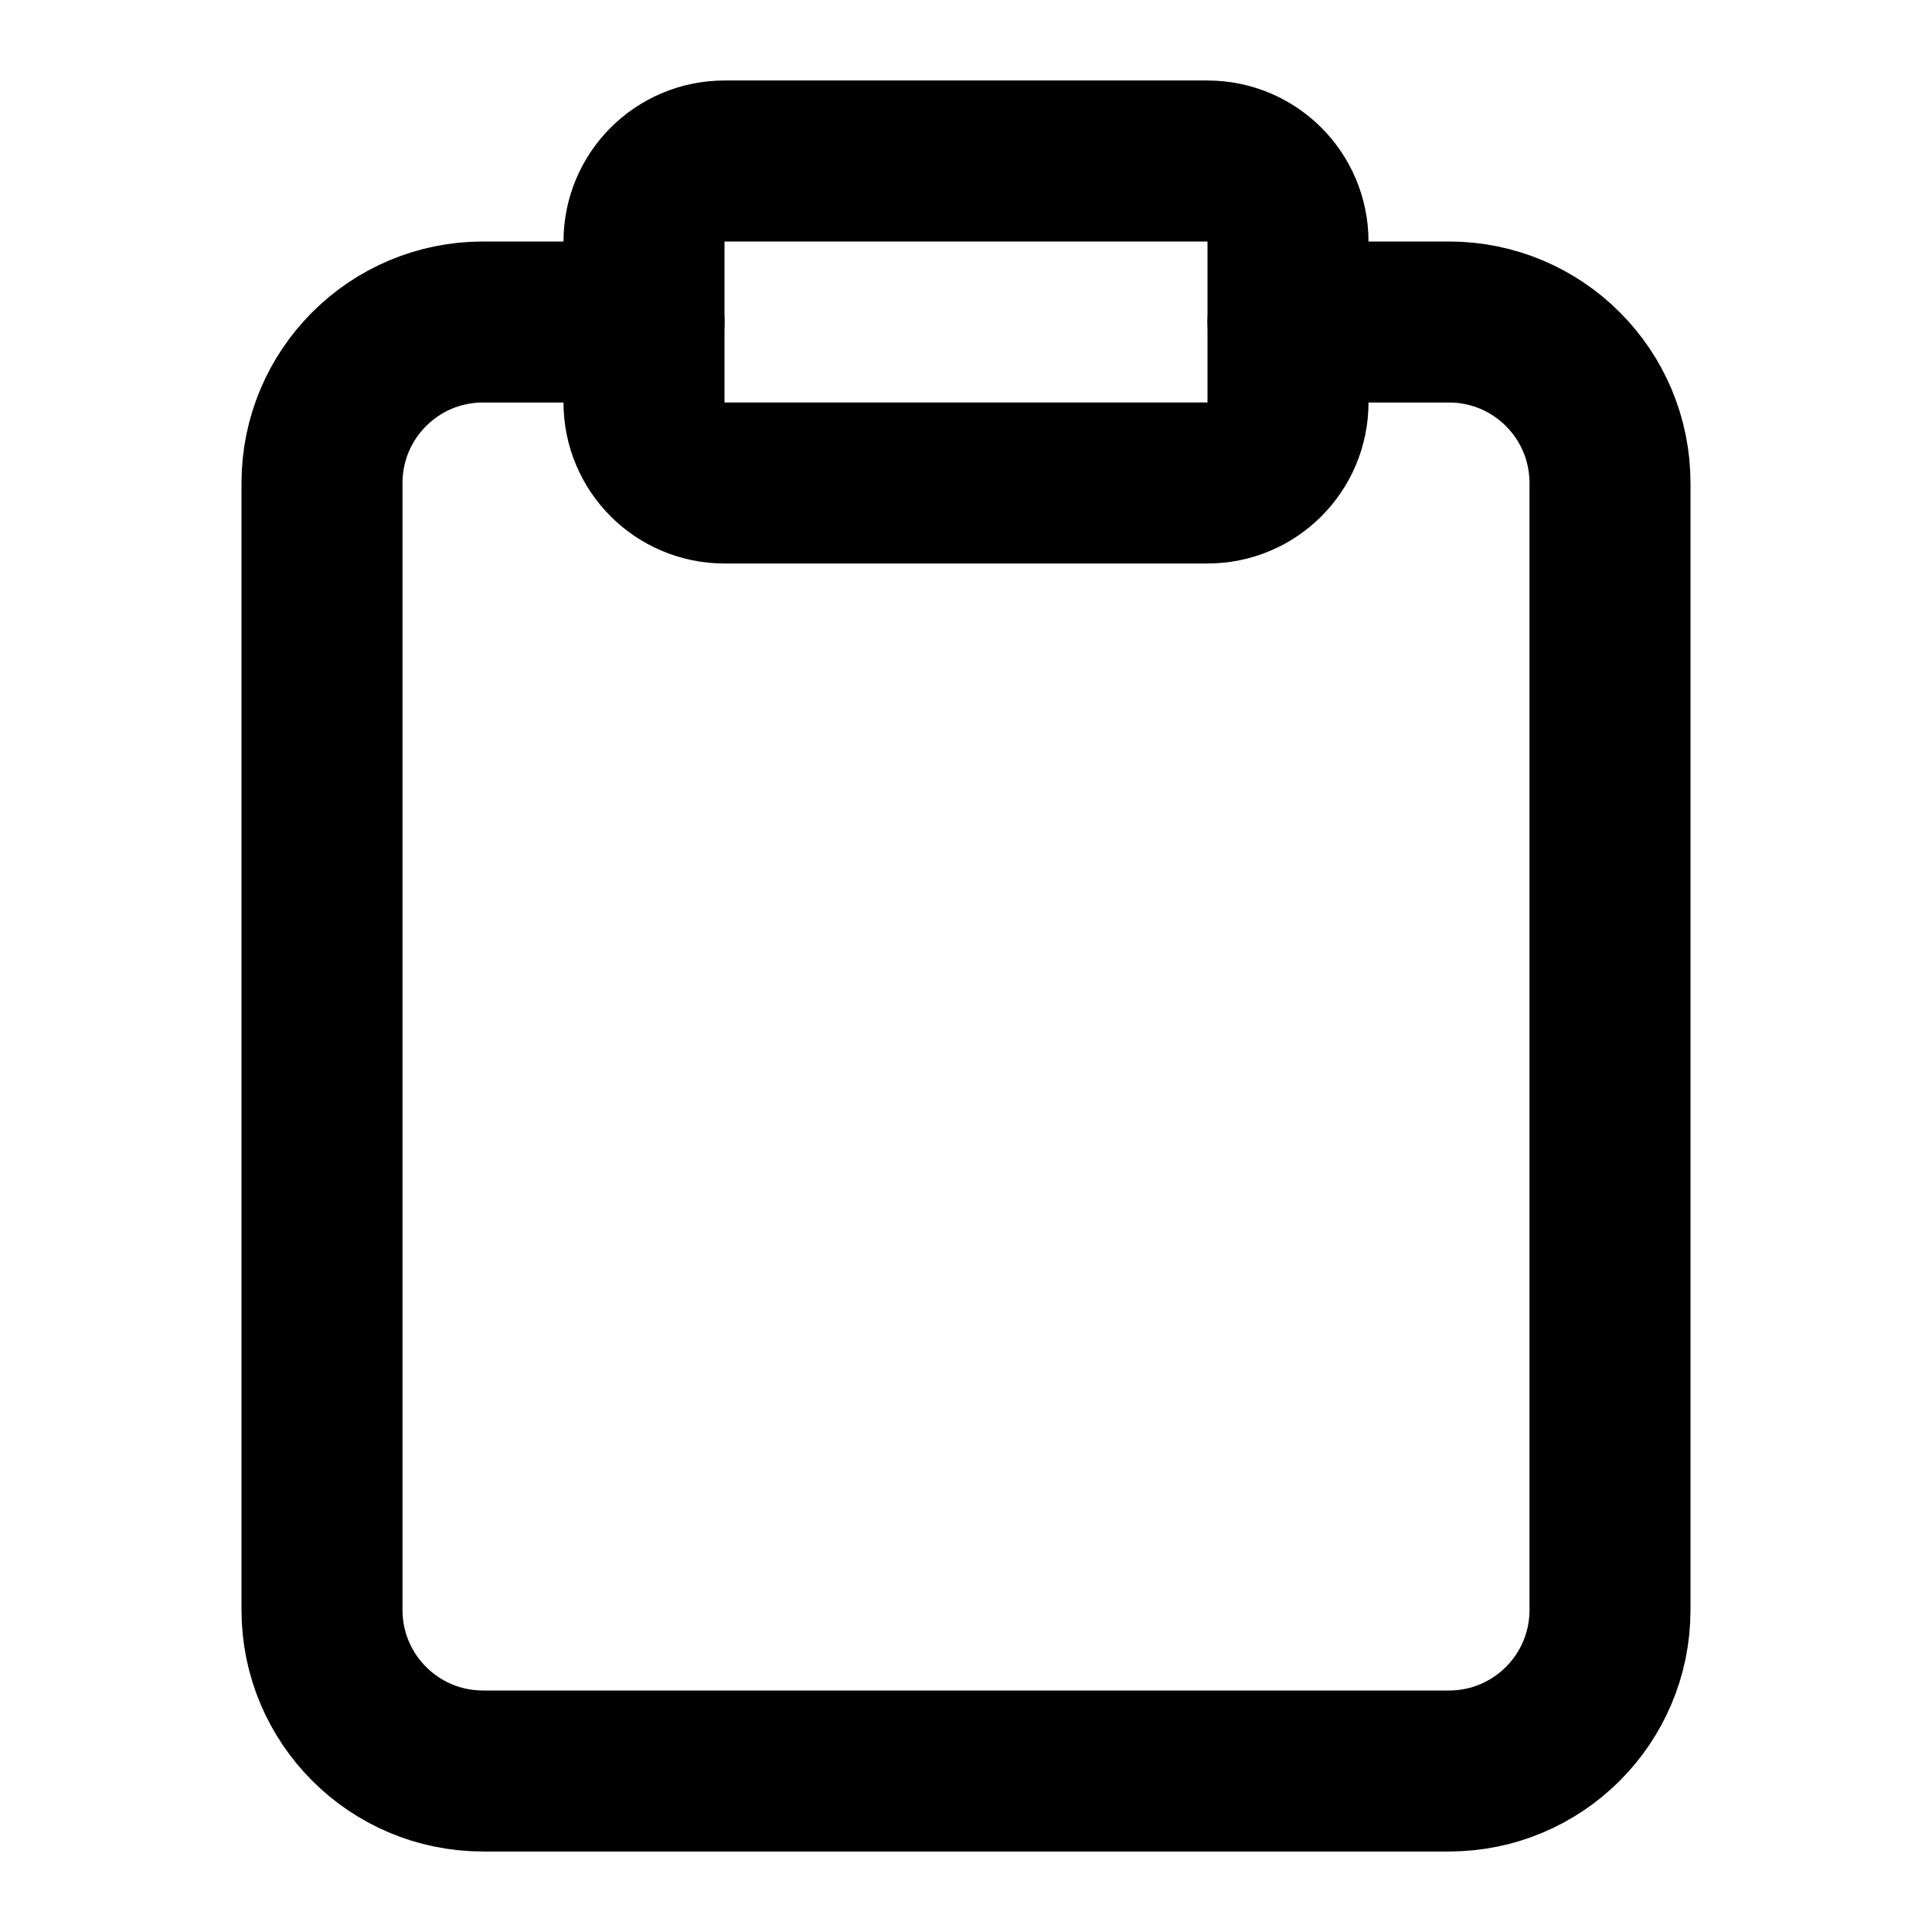
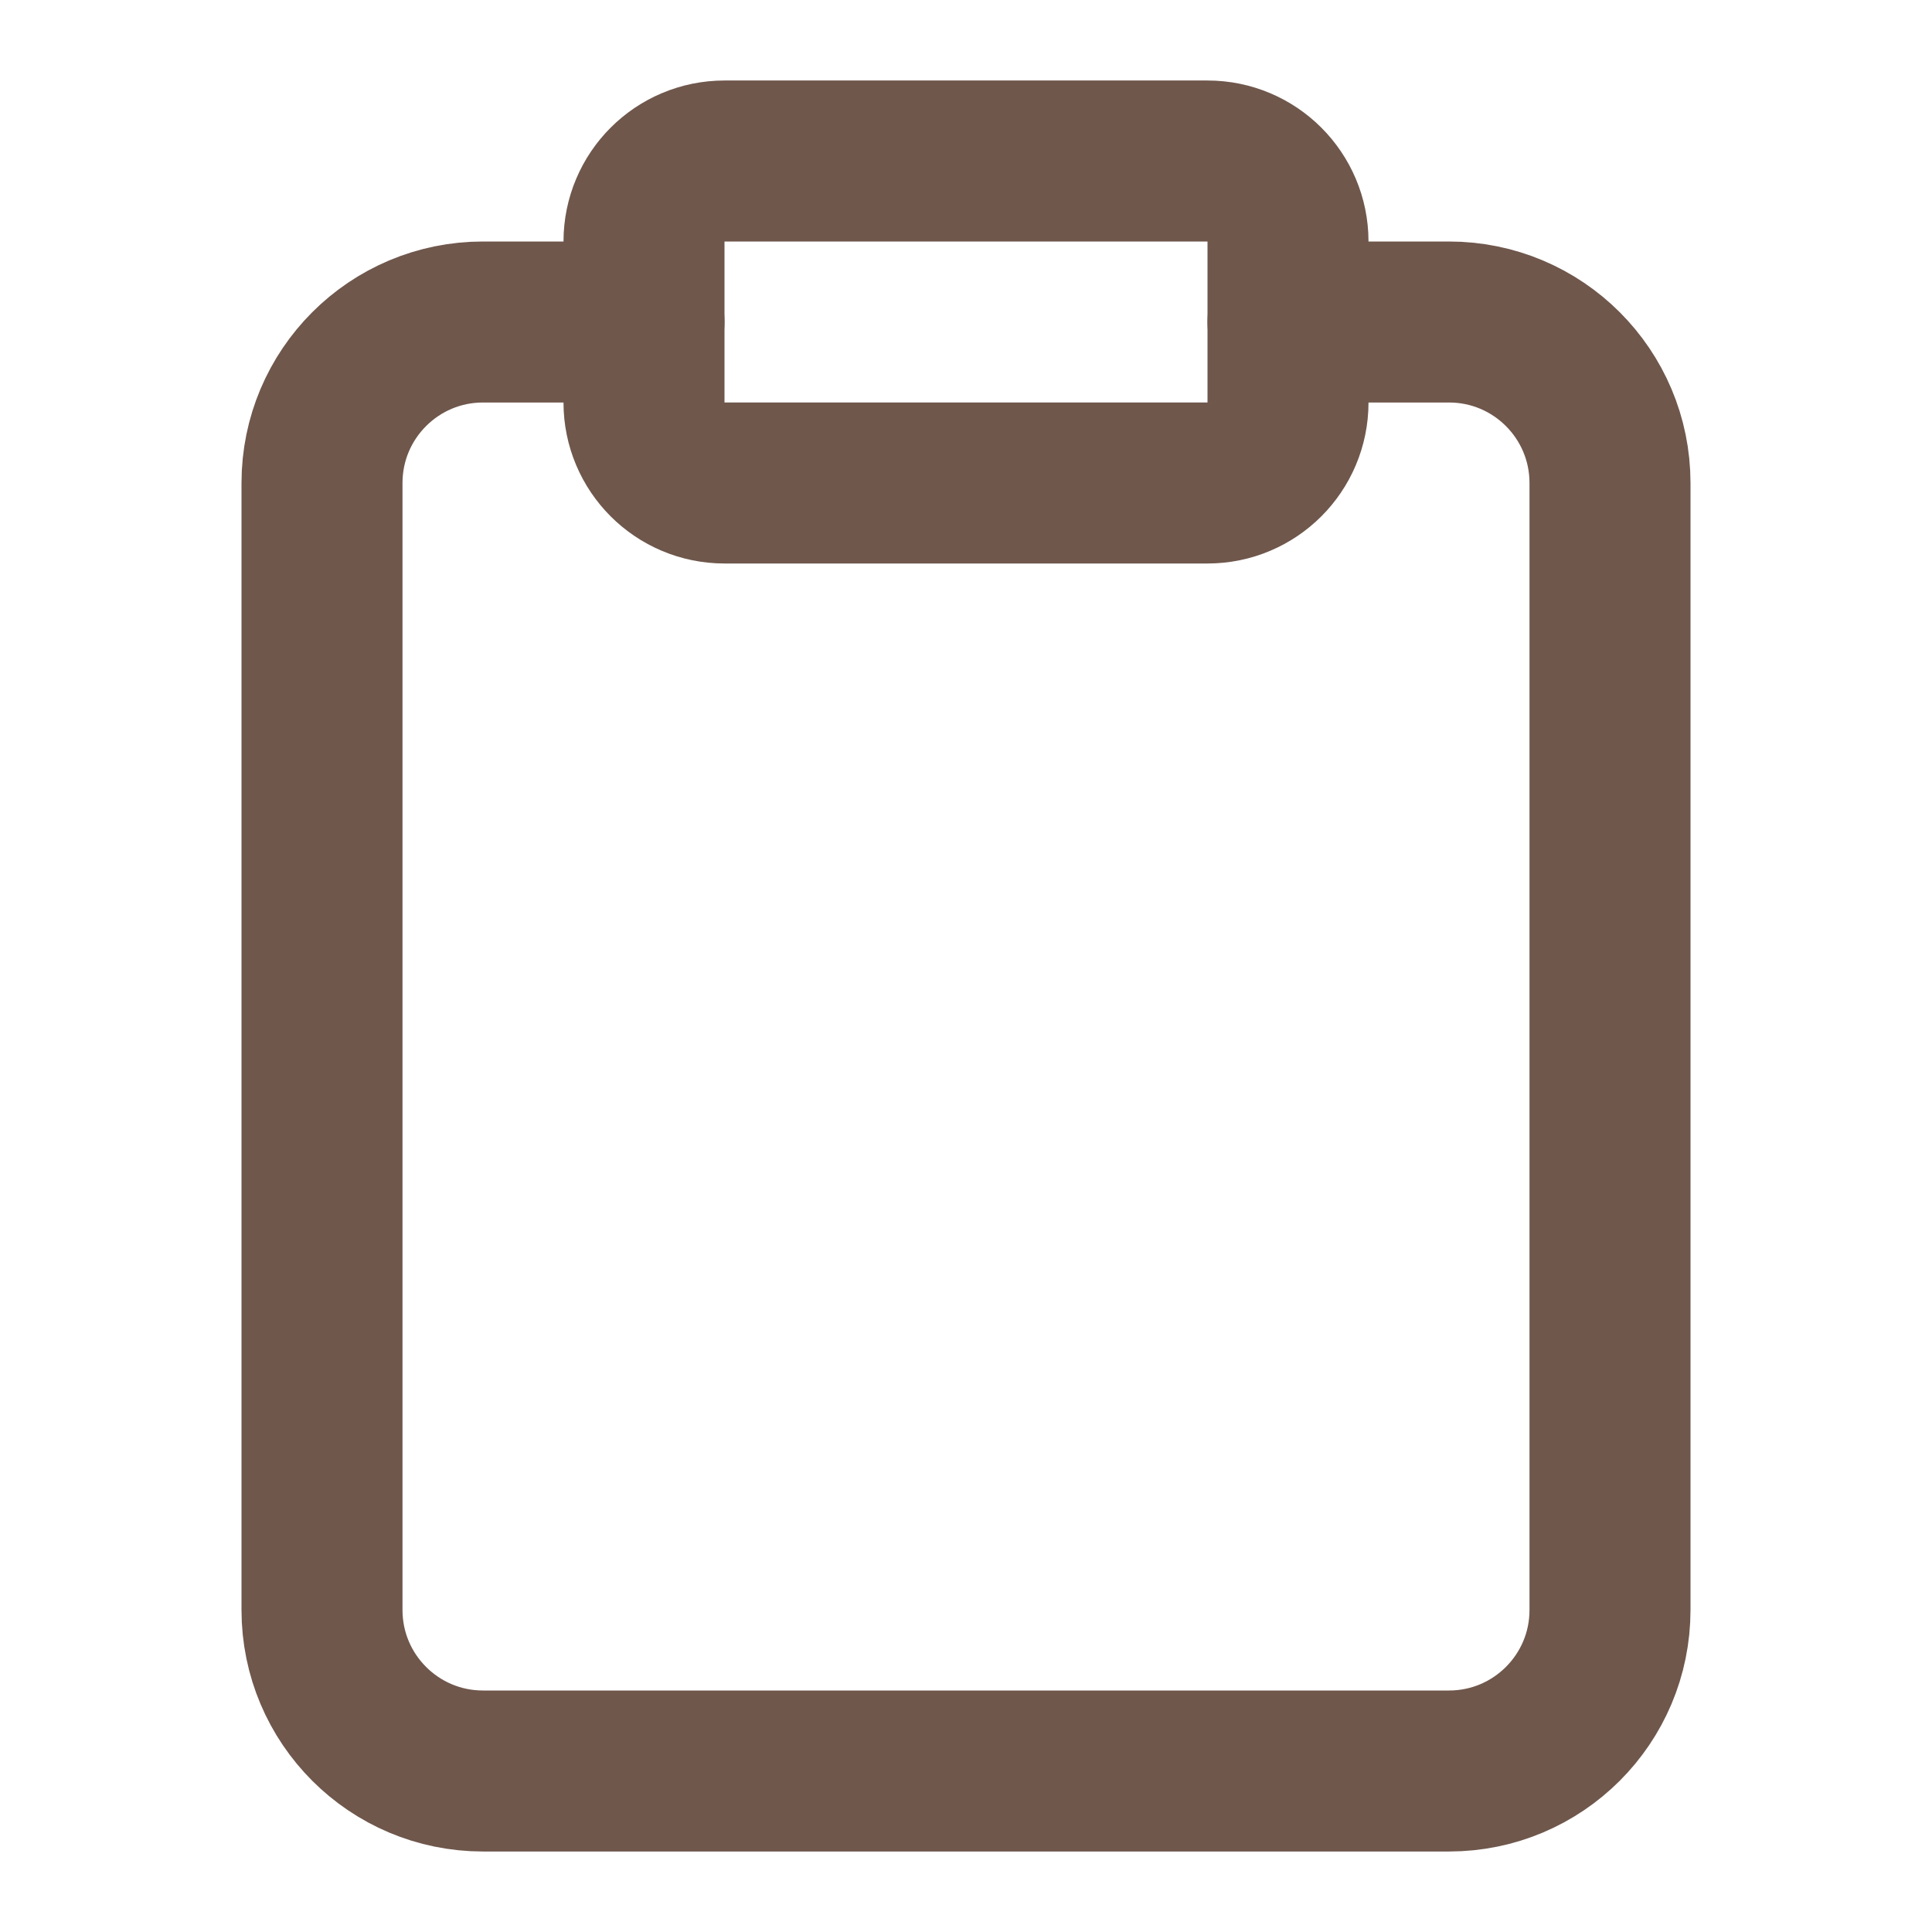
- <svg xmlns="http://www.w3.org/2000/svg" class="lucide lucide-clipboard" width="24" height="24" viewBox="0 0 24 24" fill="none" stroke="currentColor" stroke-width="2" stroke-linecap="round" stroke-linejoin="round">
+ <svg xmlns="http://www.w3.org/2000/svg" class="lucide lucide-clipboard" width="24" height="24" viewBox="0 0 24 24" fill="none" stroke="#6F574C" stroke-width="2" stroke-linecap="round" stroke-linejoin="round">
  <rect width="8" height="4" x="8" y="2" rx="1" ry="1" />
  <path d="M16 4h2a2 2 0 0 1 2 2v14a2 2 0 0 1-2 2H6a2 2 0 0 1-2-2V6a2 2 0 0 1 2-2h2" />
</svg>
